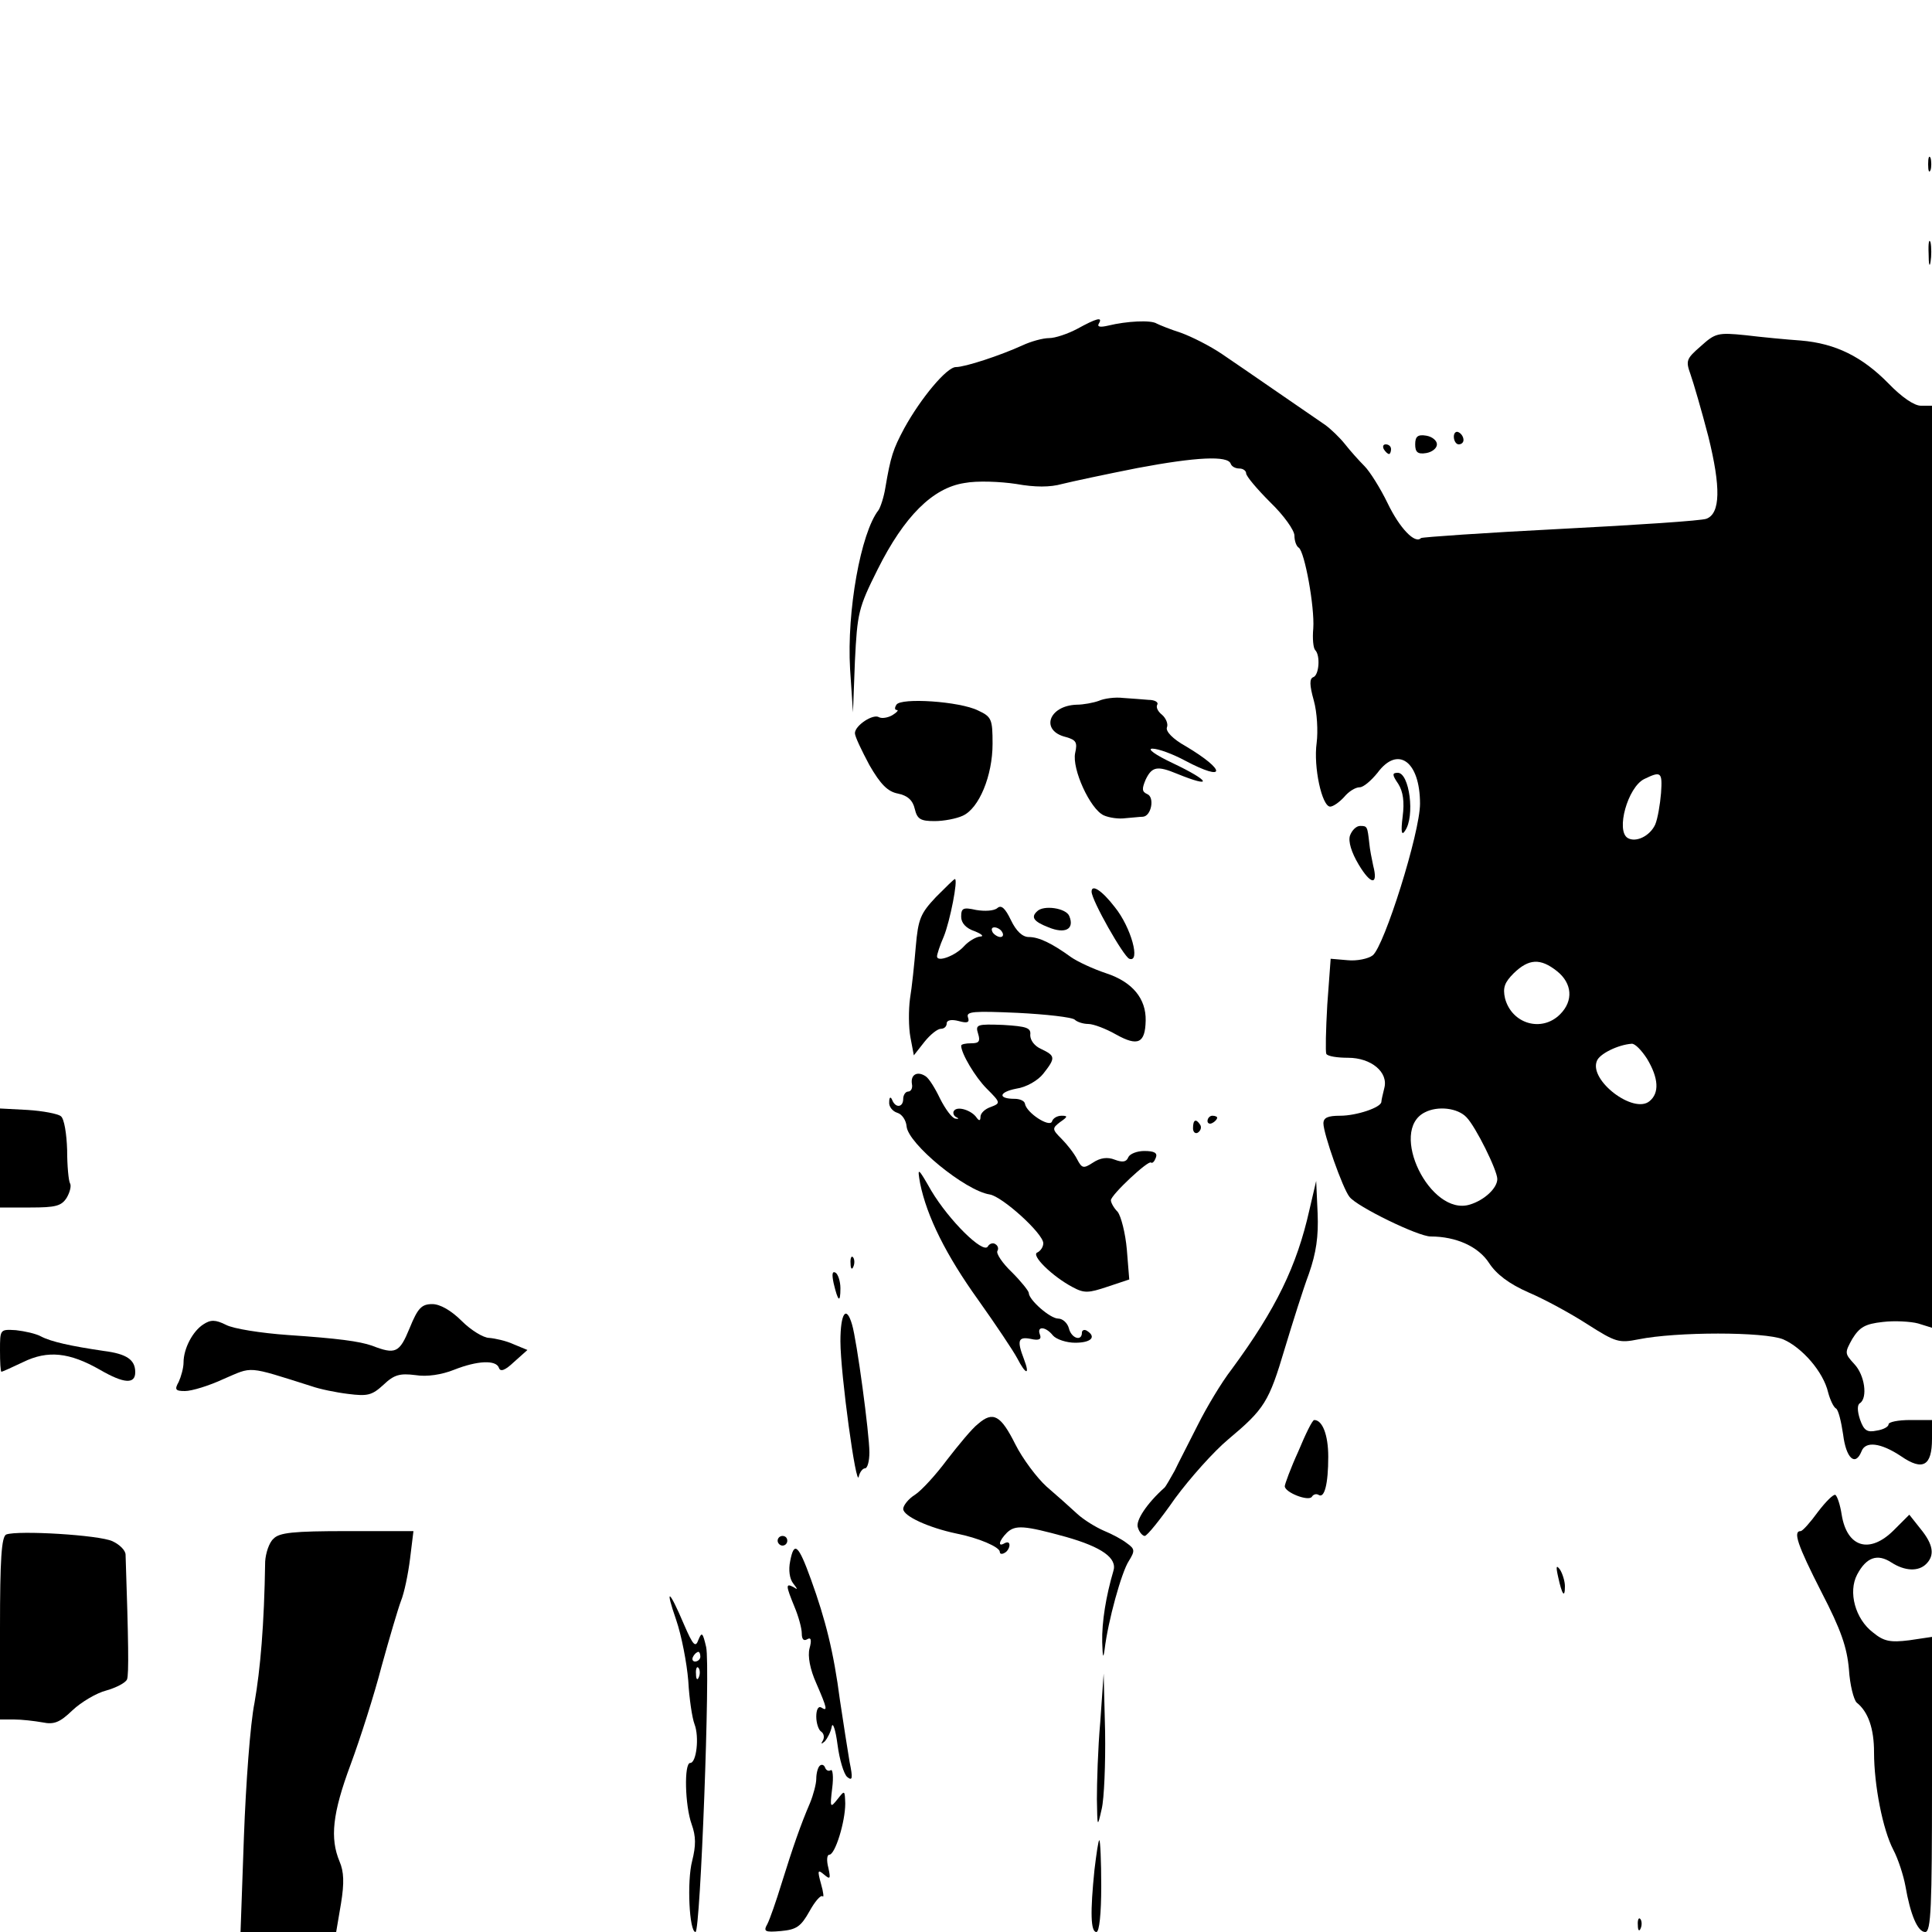
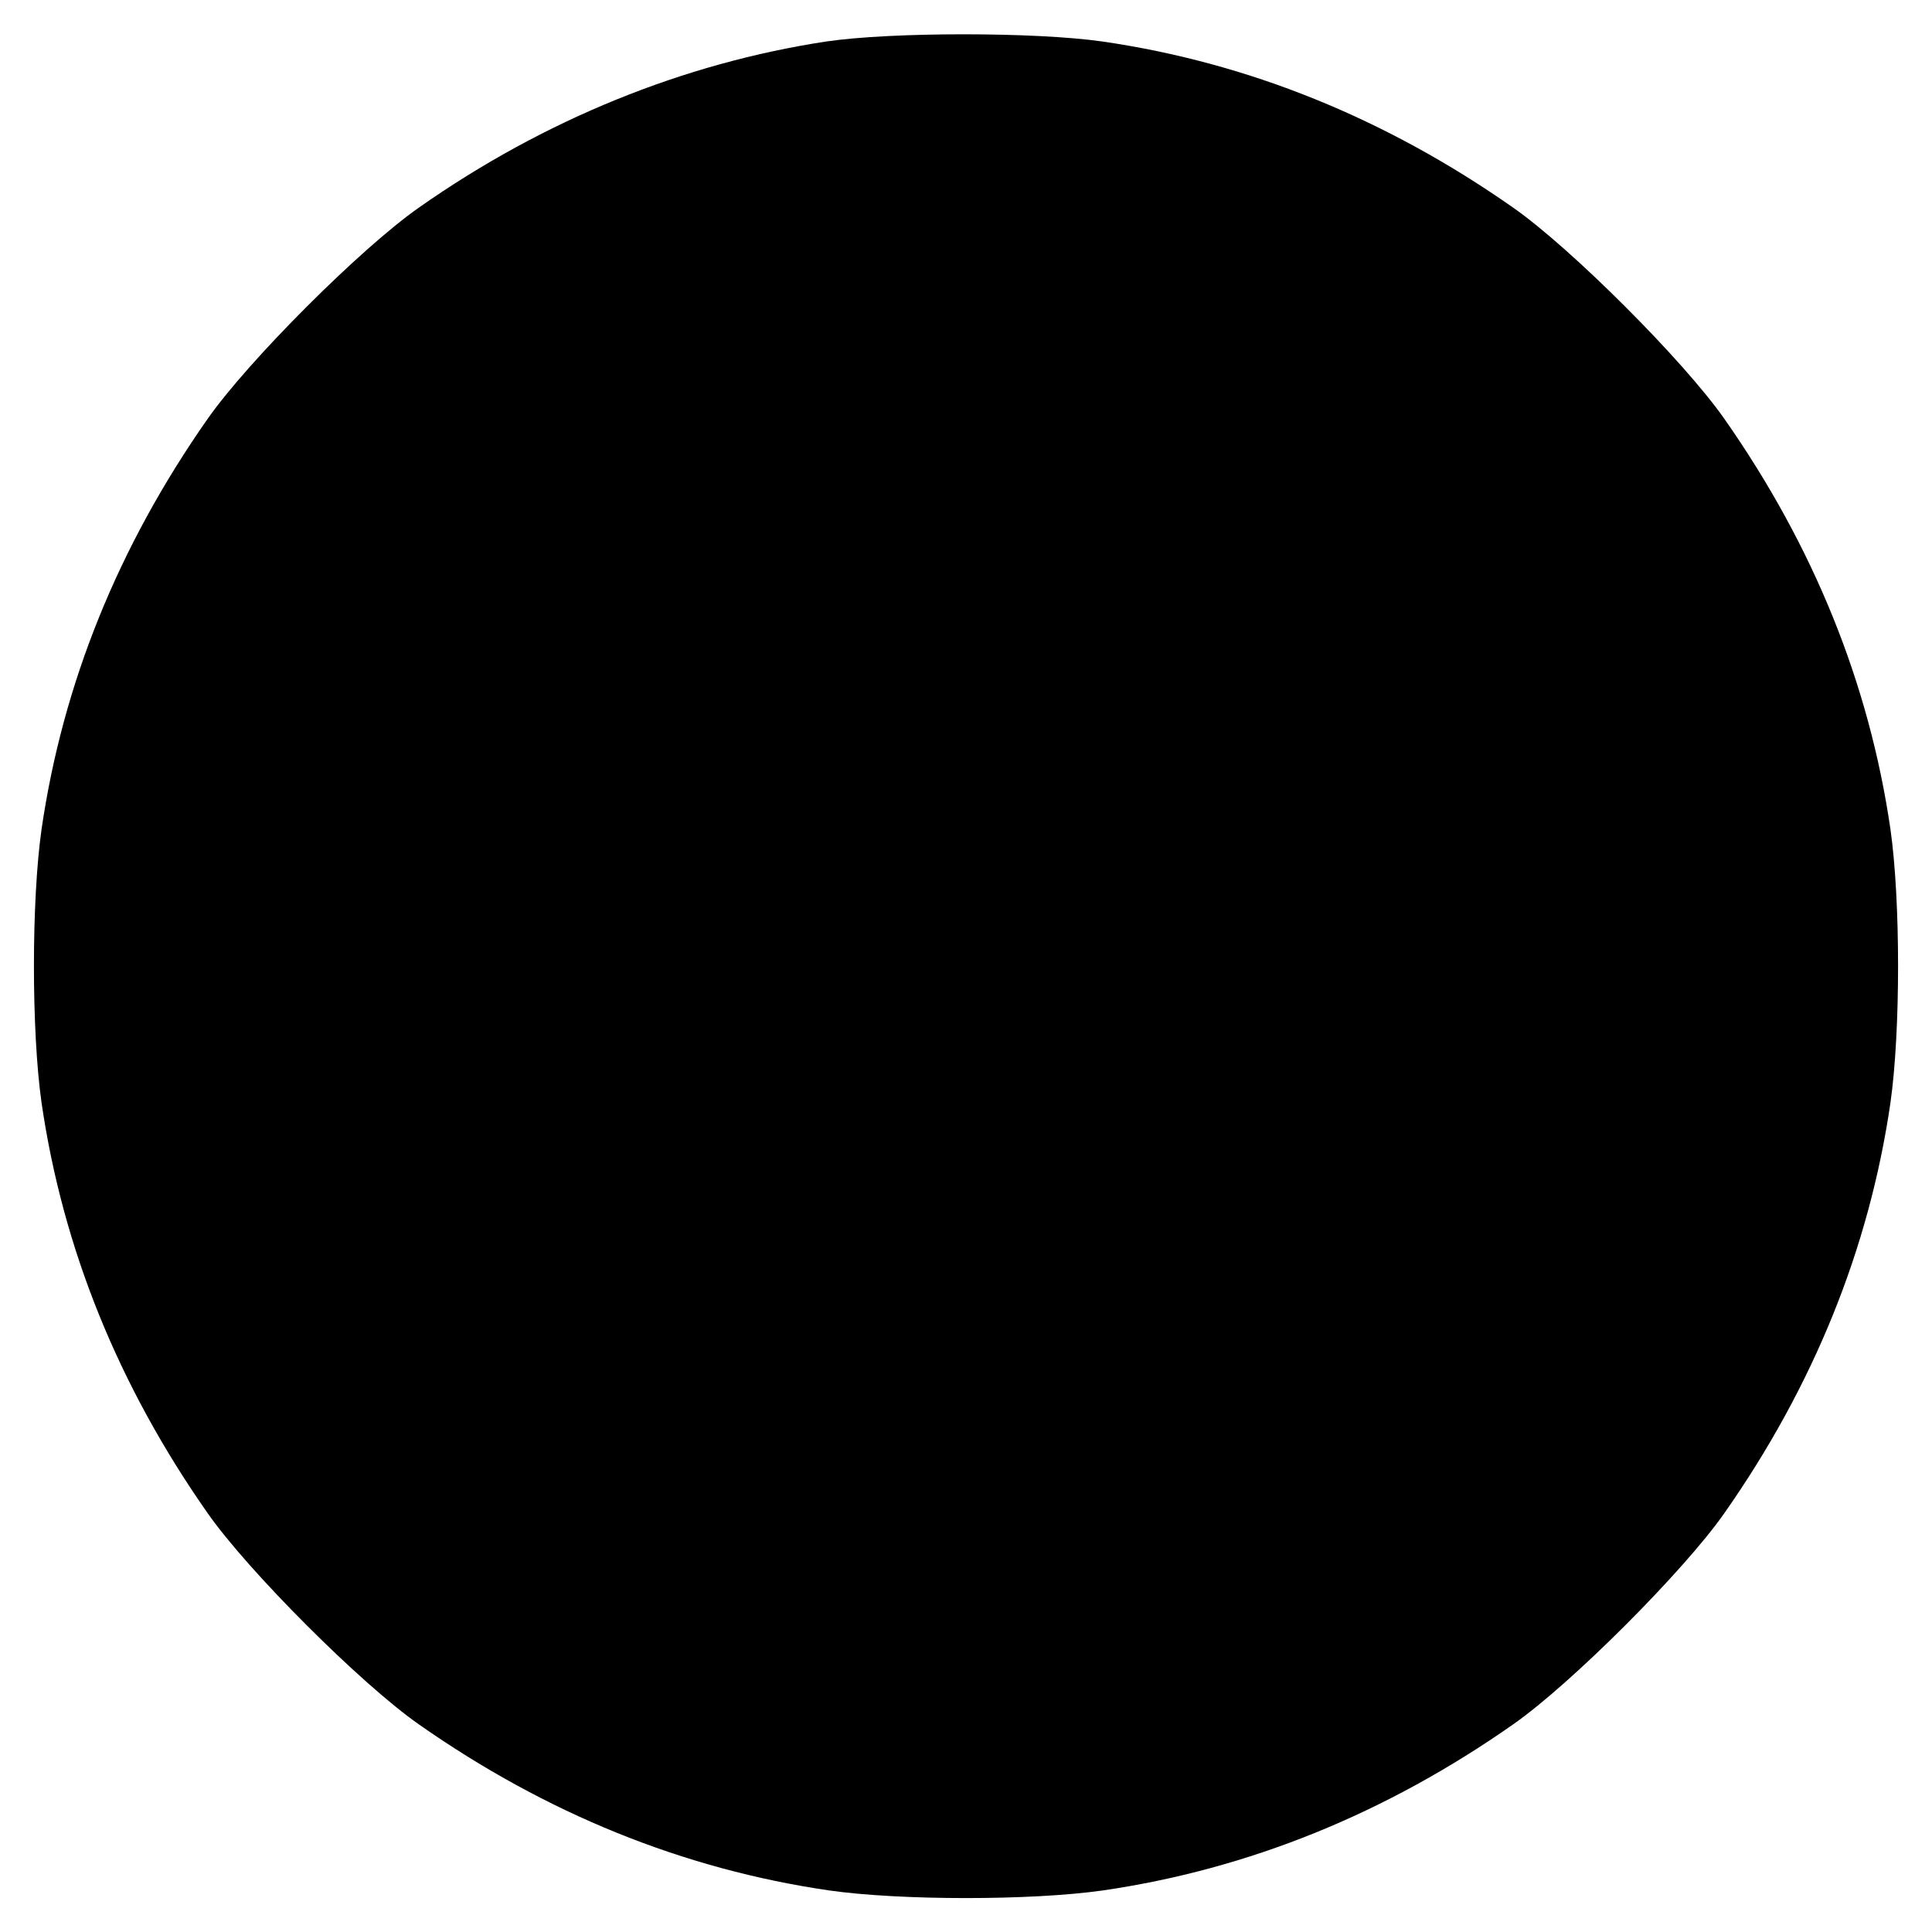
<svg xmlns="http://www.w3.org/2000/svg" version="1.0" width="400pt" height="400pt" viewBox="0 0 400 400" preserveAspectRatio="xMidYMid meet">
  <g transform="translate(0,400) scale(0.1,-0.1)" fill="#000000" stroke="none">
-     <path d="M3992 3660 c0 -14 2 -19 5 -12 2 6 2 18 0 25 -3 6 -5 1 -5 -13z" />
-     <path d="M3993 3475 c0 -22 2 -30 4 -17 2 12 2 30 0 40 -3 9 -5 -1 -4 -23z" />
-     <path d="M2230 3319 c-19 -10 -45 -19 -58 -19 -13 0 -38 -7 -55 -15 -46 -21 -119 -45 -138 -45 -19 0 -73 -65 -107 -127 -23 -43 -28 -58 -39 -123 -3 -19 -10 -40 -14 -46 -37 -47 -66 -210 -59 -329 l6 -90 4 106 c5 100 7 110 47 190 55 110 114 169 180 179 26 5 74 3 107 -2 39 -7 70 -7 95 0 20 5 90 20 156 33 122 23 187 26 193 9 2 -6 10 -10 18 -10 8 0 14 -5 14 -10 0 -6 23 -33 50 -60 28 -27 50 -58 50 -69 0 -11 4 -22 9 -25 12 -8 33 -122 30 -167 -2 -21 0 -41 4 -45 11 -11 8 -52 -4 -56 -8 -3 -8 -16 1 -48 7 -25 9 -64 6 -88 -7 -50 11 -132 28 -132 6 0 19 9 29 20 9 11 23 20 32 20 8 0 24 14 37 30 42 57 88 24 88 -64 0 -60 -74 -295 -98 -314 -9 -7 -33 -12 -52 -10 l-35 3 -7 -95 c-3 -52 -4 -98 -2 -102 3 -5 23 -8 45 -8 48 0 84 -30 75 -63 -3 -12 -6 -25 -6 -28 0 -12 -52 -29 -85 -29 -26 0 -35 -4 -35 -16 0 -21 40 -135 54 -152 15 -20 142 -82 168 -82 53 0 99 -21 121 -55 15 -23 41 -43 82 -61 33 -14 88 -44 122 -66 58 -37 65 -39 105 -31 79 16 261 16 300 0 39 -17 83 -67 93 -110 4 -15 11 -30 16 -33 5 -2 11 -27 15 -54 6 -49 25 -67 38 -35 8 22 40 18 82 -10 45 -31 64 -20 64 36 l0 39 -45 0 c-25 0 -45 -4 -45 -9 0 -5 -11 -11 -25 -13 -19 -4 -26 0 -34 23 -6 18 -6 31 0 34 16 11 10 58 -12 81 -20 22 -20 23 -4 52 15 24 26 31 63 35 24 3 58 1 73 -3 l29 -9 0 955 0 954 -23 0 c-14 0 -40 18 -67 46 -54 55 -109 83 -182 89 -29 2 -81 7 -114 11 -58 6 -63 4 -93 -23 -30 -26 -31 -30 -21 -58 6 -17 23 -75 37 -129 26 -105 25 -159 -4 -170 -9 -4 -145 -13 -301 -21 -157 -8 -287 -17 -290 -19 -12 -13 -44 20 -69 72 -15 31 -37 66 -48 77 -11 11 -29 31 -40 45 -11 14 -30 32 -41 40 -47 32 -171 118 -214 147 -25 17 -63 36 -85 44 -22 7 -44 16 -50 19 -12 8 -63 5 -100 -4 -17 -4 -24 -3 -20 4 9 15 -5 11 -45 -11z m1209 -961 c-2 -24 -7 -53 -12 -65 -11 -24 -40 -38 -57 -28 -25 15 0 105 34 122 35 17 38 15 35 -29z m-215 -369 c31 -25 34 -61 6 -89 -38 -38 -100 -20 -114 33 -5 22 -1 33 18 52 31 30 55 32 90 4z m186 -181 c24 -40 26 -71 5 -88 -33 -27 -125 43 -109 83 5 15 44 34 72 36 7 1 21 -14 32 -31z m-374 -121 c19 -19 64 -110 64 -128 0 -19 -27 -44 -57 -53 -82 -25 -169 153 -93 191 27 14 68 9 86 -10z" />
-     <path d="M3010 3096 c0 -9 5 -16 10 -16 6 0 10 4 10 9 0 6 -4 13 -10 16 -5 3 -10 -1 -10 -9z" />
-     <path d="M2930 3080 c0 -16 5 -21 23 -18 12 2 22 10 22 18 0 8 -10 16 -22 18 -18 3 -23 -2 -23 -18z" />
-     <path d="M2865 3070 c3 -5 8 -10 11 -10 2 0 4 5 4 10 0 6 -5 10 -11 10 -5 0 -7 -4 -4 -10z" />
-     <path d="M2275 2549 c-11 -4 -32 -8 -46 -8 -58 -2 -76 -54 -22 -67 21 -6 24 -11 19 -33 -7 -33 31 -116 59 -129 11 -5 31 -8 45 -6 14 1 30 3 36 3 18 1 25 41 9 47 -11 5 -11 11 -3 30 13 27 24 29 65 12 76 -31 69 -15 -9 22 -36 17 -54 30 -42 30 12 0 42 -11 68 -25 85 -45 85 -20 1 30 -27 15 -42 31 -39 39 3 7 -2 19 -10 26 -9 7 -13 16 -10 21 3 5 -5 10 -18 10 -13 1 -36 3 -53 4 -16 2 -39 -1 -50 -6z" />
-     <path d="M1856 2541 c-4 -6 -4 -11 1 -11 4 0 0 -5 -10 -11 -9 -5 -21 -7 -27 -4 -12 8 -50 -17 -50 -33 0 -7 14 -36 30 -66 23 -40 38 -55 59 -59 20 -4 31 -14 35 -32 5 -21 12 -25 41 -25 19 0 45 5 58 11 34 15 62 83 62 149 0 51 -2 56 -30 69 -38 19 -160 27 -169 12z" />
-     <path d="M2895 2377 c10 -16 13 -37 9 -68 -4 -32 -2 -40 5 -29 21 30 9 120 -15 120 -12 0 -12 -4 1 -23z" />
-     <path d="M2795 2270 c-4 -12 3 -35 18 -60 25 -42 41 -44 30 -2 -3 14 -7 34 -8 46 -4 35 -4 36 -19 36 -8 0 -17 -9 -21 -20z" />
-     <path d="M1938 2143 c-32 -34 -37 -45 -42 -103 -3 -36 -8 -84 -12 -108 -3 -23 -3 -59 1 -80 l7 -37 22 28 c12 15 27 27 34 27 7 0 12 5 12 11 0 7 10 9 25 5 18 -5 23 -3 19 8 -4 12 12 13 103 9 59 -3 112 -9 118 -14 5 -5 18 -9 28 -9 11 0 37 -10 58 -22 45 -25 60 -18 61 29 1 45 -27 80 -82 98 -27 9 -59 24 -72 33 -40 29 -67 42 -88 42 -13 0 -26 12 -37 35 -12 25 -20 32 -28 25 -7 -6 -26 -7 -44 -4 -27 6 -31 4 -31 -14 0 -13 10 -24 28 -30 15 -6 20 -11 11 -11 -9 -1 -24 -10 -33 -20 -18 -20 -56 -34 -56 -21 0 4 6 23 14 41 13 32 30 119 23 119 -2 0 -19 -17 -39 -37z m137 -73 c3 -5 2 -10 -4 -10 -5 0 -13 5 -16 10 -3 6 -2 10 4 10 5 0 13 -4 16 -10z" />
-     <path d="M2260 2154 c0 -18 66 -134 78 -139 24 -9 4 65 -30 107 -27 35 -48 48 -48 32z" />
-     <path d="M2147 2113 c-13 -12 -7 -21 24 -33 34 -14 54 -4 43 23 -6 17 -54 24 -67 10z" />
-     <path d="M2025 1860 c5 -16 2 -20 -14 -20 -12 0 -21 -2 -21 -5 0 -16 29 -65 53 -89 29 -29 29 -30 8 -38 -12 -4 -21 -13 -21 -20 0 -9 -3 -9 -8 -2 -10 15 -40 25 -47 14 -3 -4 0 -11 5 -13 6 -3 5 -4 -2 -3 -7 1 -21 20 -32 42 -10 21 -23 42 -30 46 -17 11 -31 3 -28 -16 2 -9 -2 -16 -8 -16 -5 0 -10 -7 -10 -15 0 -18 -16 -20 -23 -2 -3 7 -6 6 -6 -5 -1 -9 7 -19 17 -22 10 -3 18 -16 19 -28 3 -36 121 -133 172 -141 26 -4 111 -81 111 -101 0 -8 -6 -16 -12 -19 -15 -5 31 -50 73 -72 24 -13 33 -12 72 1 l45 15 -5 62 c-3 34 -12 69 -19 78 -8 8 -14 19 -14 24 0 11 78 84 83 78 3 -2 7 2 10 10 4 10 -3 14 -24 14 -15 0 -30 -6 -33 -13 -4 -10 -12 -11 -28 -5 -15 6 -30 4 -45 -6 -20 -13 -23 -12 -33 7 -6 12 -21 31 -32 42 -20 20 -20 22 -3 35 16 11 16 13 3 13 -9 0 -18 -5 -20 -12 -5 -13 -53 18 -56 37 -1 6 -11 10 -21 10 -36 0 -33 14 3 21 21 3 45 17 56 31 26 33 25 37 -4 51 -14 6 -23 18 -23 29 2 15 -7 18 -56 21 -54 2 -58 1 -52 -18z" />
-     <path d="M0 1603 l0 -103 63 0 c52 0 64 3 75 20 7 12 10 25 7 30 -3 5 -6 36 -6 69 -1 33 -6 65 -13 70 -6 5 -37 11 -69 13 l-57 3 0 -102z" />
-     <path d="M2500 1679 c0 -5 5 -7 10 -4 6 3 10 8 10 11 0 2 -4 4 -10 4 -5 0 -10 -5 -10 -11z" />
-     <path d="M2470 1664 c0 -8 5 -12 10 -9 6 4 8 11 5 16 -9 14 -15 11 -15 -7z" />
-     <path d="M1905 1550 c14 -69 54 -149 120 -241 37 -52 73 -106 81 -121 18 -35 27 -36 14 -2 -15 39 -12 47 14 42 17 -4 23 -1 19 9 -7 18 12 17 27 -2 7 -8 28 -15 46 -15 33 0 45 12 24 25 -5 3 -10 1 -10 -4 0 -19 -22 -12 -27 9 -3 11 -13 20 -22 20 -17 0 -61 39 -61 53 0 4 -16 24 -35 43 -20 19 -33 39 -30 44 3 5 1 11 -4 14 -5 4 -13 1 -16 -5 -10 -15 -80 54 -117 116 -28 49 -29 49 -23 15z" />
-     <path d="M2711 1495 c-26 -116 -69 -205 -161 -330 -21 -27 -52 -79 -70 -115 -18 -36 -40 -78 -48 -95 -9 -16 -18 -32 -21 -35 -36 -32 -61 -69 -55 -83 3 -10 10 -17 14 -17 5 0 33 35 63 78 31 42 80 97 110 122 75 63 84 77 117 188 16 53 38 123 50 155 15 43 20 77 18 125 l-3 67 -14 -60z" />
-     <path d="M1761 1384 c0 -11 3 -14 6 -6 3 7 2 16 -1 19 -3 4 -6 -2 -5 -13z" />
-     <path d="M1726 1343 c9 -38 14 -42 14 -10 0 14 -5 29 -10 32 -7 4 -8 -3 -4 -22z" />
-     <path d="M848 1250 c-21 -51 -29 -55 -78 -36 -26 9 -70 15 -174 22 -56 4 -113 13 -128 21 -22 11 -32 11 -47 1 -22 -14 -41 -50 -41 -79 0 -11 -5 -29 -10 -40 -9 -16 -7 -19 13 -19 14 0 50 11 80 25 61 26 46 28 182 -15 17 -6 51 -13 76 -16 40 -5 49 -3 73 19 22 21 34 24 66 20 24 -4 55 1 80 11 48 19 87 21 93 4 3 -9 13 -5 31 12 l28 25 -29 12 c-15 7 -38 12 -50 13 -12 0 -38 16 -57 35 -22 22 -45 35 -61 35 -22 0 -30 -8 -47 -50z" />
-     <path d="M1740 1223 c0 -67 33 -307 38 -280 2 9 8 17 13 17 5 0 9 15 9 33 0 38 -26 232 -36 265 -12 41 -24 23 -24 -35z" />
-     <path d="M0 1204 c0 -24 1 -44 3 -44 2 0 22 9 45 20 51 25 96 20 159 -16 50 -29 73 -30 73 -5 0 26 -18 38 -65 44 -68 10 -109 19 -130 30 -11 6 -34 11 -52 13 -33 2 -33 2 -33 -42z" />
-     <path d="M2025 1052 c-12 -9 -40 -43 -64 -74 -23 -31 -53 -64 -67 -73 -13 -8 -24 -22 -24 -29 0 -15 53 -39 110 -51 46 -9 90 -28 90 -38 0 -5 5 -5 10 -2 6 3 10 11 10 16 0 6 -4 7 -10 4 -15 -9 -12 5 5 22 17 16 35 15 122 -9 74 -21 107 -44 98 -71 -15 -51 -24 -105 -23 -147 1 -31 2 -36 5 -15 7 59 35 160 50 183 13 21 13 25 -4 37 -10 8 -31 19 -48 26 -16 7 -41 22 -55 35 -14 13 -42 38 -63 56 -20 18 -50 58 -65 88 -30 60 -46 69 -77 42z" />
-     <path d="M2688 995 c-16 -35 -28 -68 -28 -72 0 -13 49 -32 56 -22 3 5 9 7 14 4 12 -8 20 22 20 79 0 45 -12 76 -29 76 -4 0 -18 -29 -33 -65z" />
-     <path d="M3764 870 c-16 -22 -32 -40 -36 -40 -16 0 -7 -28 43 -126 41 -79 53 -115 57 -160 2 -33 10 -63 16 -69 24 -19 36 -54 36 -103 0 -68 18 -160 40 -202 10 -19 21 -53 25 -75 10 -58 25 -95 41 -95 12 0 14 53 14 305 l0 306 -47 -7 c-40 -5 -53 -2 -75 16 -37 28 -52 84 -33 120 19 36 42 44 71 25 28 -18 56 -19 72 -3 18 18 15 40 -12 73 l-23 29 -32 -32 c-50 -50 -97 -36 -108 32 -3 20 -9 38 -13 41 -4 2 -20 -14 -36 -35z" />
-     <path d="M13 823 c-10 -4 -13 -52 -13 -194 l0 -189 29 0 c16 0 42 -3 59 -6 24 -5 36 0 62 25 18 17 50 36 70 41 21 6 40 16 43 23 4 10 3 79 -3 258 0 9 -12 21 -27 28 -27 13 -196 23 -220 14z" />
-     <path d="M566 814 c-9 -8 -16 -30 -17 -47 -2 -132 -10 -223 -22 -292 -9 -44 -18 -169 -22 -278 l-7 -197 99 0 99 0 10 59 c7 43 6 66 -3 87 -20 48 -15 99 23 201 20 54 49 145 64 203 16 58 34 119 40 135 7 17 15 56 19 88 l7 57 -137 0 c-112 0 -141 -3 -153 -16z" />
-     <path d="M1610 810 c0 -5 5 -10 10 -10 6 0 10 5 10 10 0 6 -4 10 -10 10 -5 0 -10 -4 -10 -10z" />
-     <path d="M1636 768 c-4 -19 -1 -37 6 -46 10 -13 10 -14 1 -8 -17 9 -16 3 2 -41 8 -19 15 -44 15 -55 0 -12 4 -16 11 -12 8 5 10 -1 5 -19 -4 -16 1 -43 14 -72 23 -53 24 -59 10 -50 -6 3 -10 -5 -10 -19 0 -14 5 -28 10 -31 6 -4 7 -12 4 -18 -5 -8 -4 -9 4 -2 5 6 12 19 14 30 2 11 8 -6 12 -37 4 -31 13 -61 20 -67 11 -9 12 -3 5 31 -4 24 -13 81 -20 128 -13 100 -30 167 -60 250 -26 72 -35 80 -43 38z" />
-     <path d="M3226 735 c8 -37 14 -45 14 -19 0 10 -5 26 -10 34 -8 11 -9 7 -4 -15z" />
-     <path d="M1400 646 c11 -32 22 -89 25 -126 2 -37 8 -77 13 -90 10 -26 4 -80 -9 -80 -13 0 -11 -88 3 -127 9 -25 9 -44 1 -76 -11 -42 -6 -147 7 -147 10 0 31 550 22 590 -7 30 -9 32 -16 15 -6 -17 -11 -12 -30 32 -31 73 -40 78 -16 9z m50 -76 c0 -5 -5 -10 -11 -10 -5 0 -7 5 -4 10 3 6 8 10 11 10 2 0 4 -4 4 -10z m-3 -42 c-3 -8 -6 -5 -6 6 -1 11 2 17 5 13 3 -3 4 -12 1 -19z" />
-     <path d="M2278 435 c-5 -55 -7 -127 -7 -160 1 -59 1 -60 10 -20 5 21 8 93 7 160 l-3 120 -7 -100z" />
-     <path d="M1697 344 c-4 -4 -7 -16 -7 -27 0 -10 -6 -33 -13 -50 -19 -44 -35 -90 -59 -167 -11 -36 -24 -73 -29 -83 -9 -16 -6 -18 28 -15 32 3 41 9 59 41 11 20 23 34 27 31 3 -4 2 8 -3 25 -8 29 -7 31 6 20 13 -11 14 -9 9 14 -4 15 -3 27 2 27 12 0 33 68 33 106 -1 28 -1 28 -16 9 -15 -19 -16 -18 -11 23 3 23 1 40 -3 37 -5 -3 -10 0 -12 6 -2 5 -7 7 -11 3z" />
-     <path d="M2266 129 c-9 -88 -8 -129 4 -129 6 0 10 38 10 95 0 52 -2 95 -4 95 -2 0 -6 -28 -10 -61z" />
-     <path d="M3391 14 c0 -11 3 -14 6 -6 3 7 2 16 -1 19 -3 4 -6 -2 -5 -13z" />
+     <path d="M1710 3914 c-295 -45 -584 -162 -843 -344 -120 -84 -353 -317 -437 -437 -185 -264 -300 -548 -344 -850 -21 -148 -21 -418 0 -566 44 -302 159 -586 344 -850 84 -120 317 -353 437 -437 264 -185 548 -300 850 -344 148 -21 418 -21 566 0 302 44 586 159 850 344 120 84 353 317 437 437 185 264 300 548 344 850 21 148 21 418 0 566 -44 302 -159 586 -344 850 -84 120 -317 353 -437 437 -264 185 -548 300 -850 344 -139 20 -438 20 -573 0z" />
  </g>
</svg>
